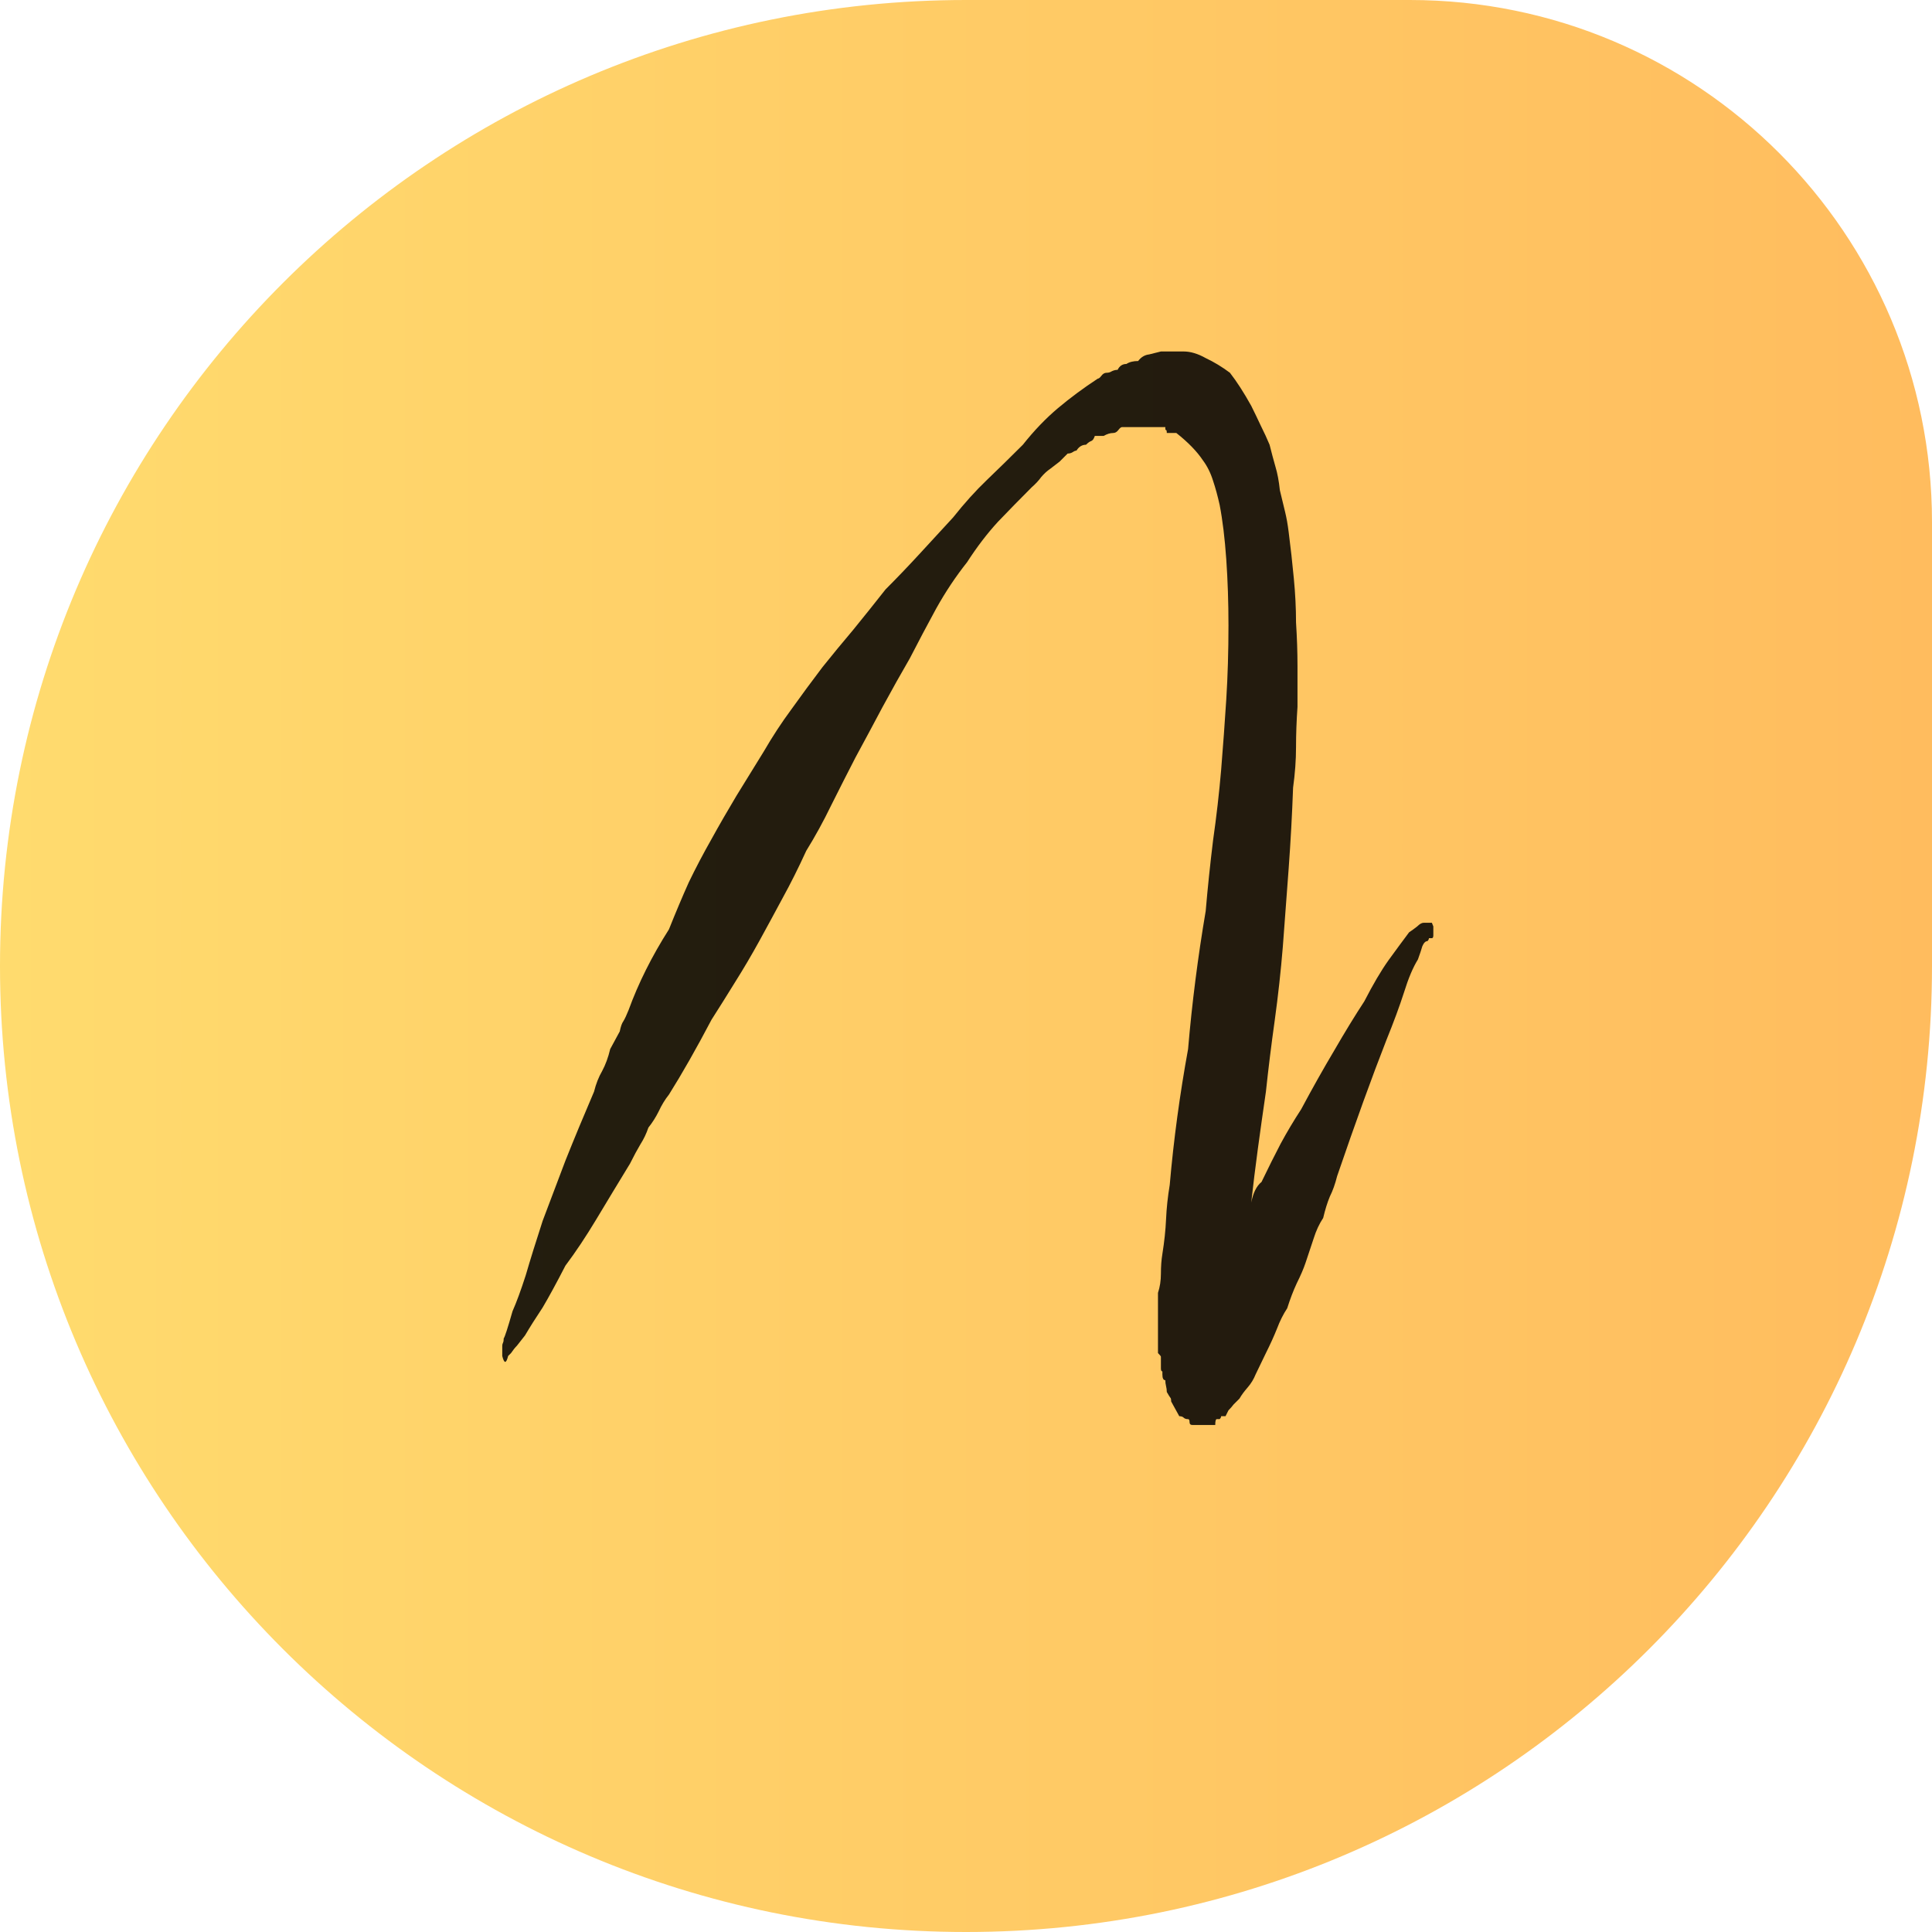
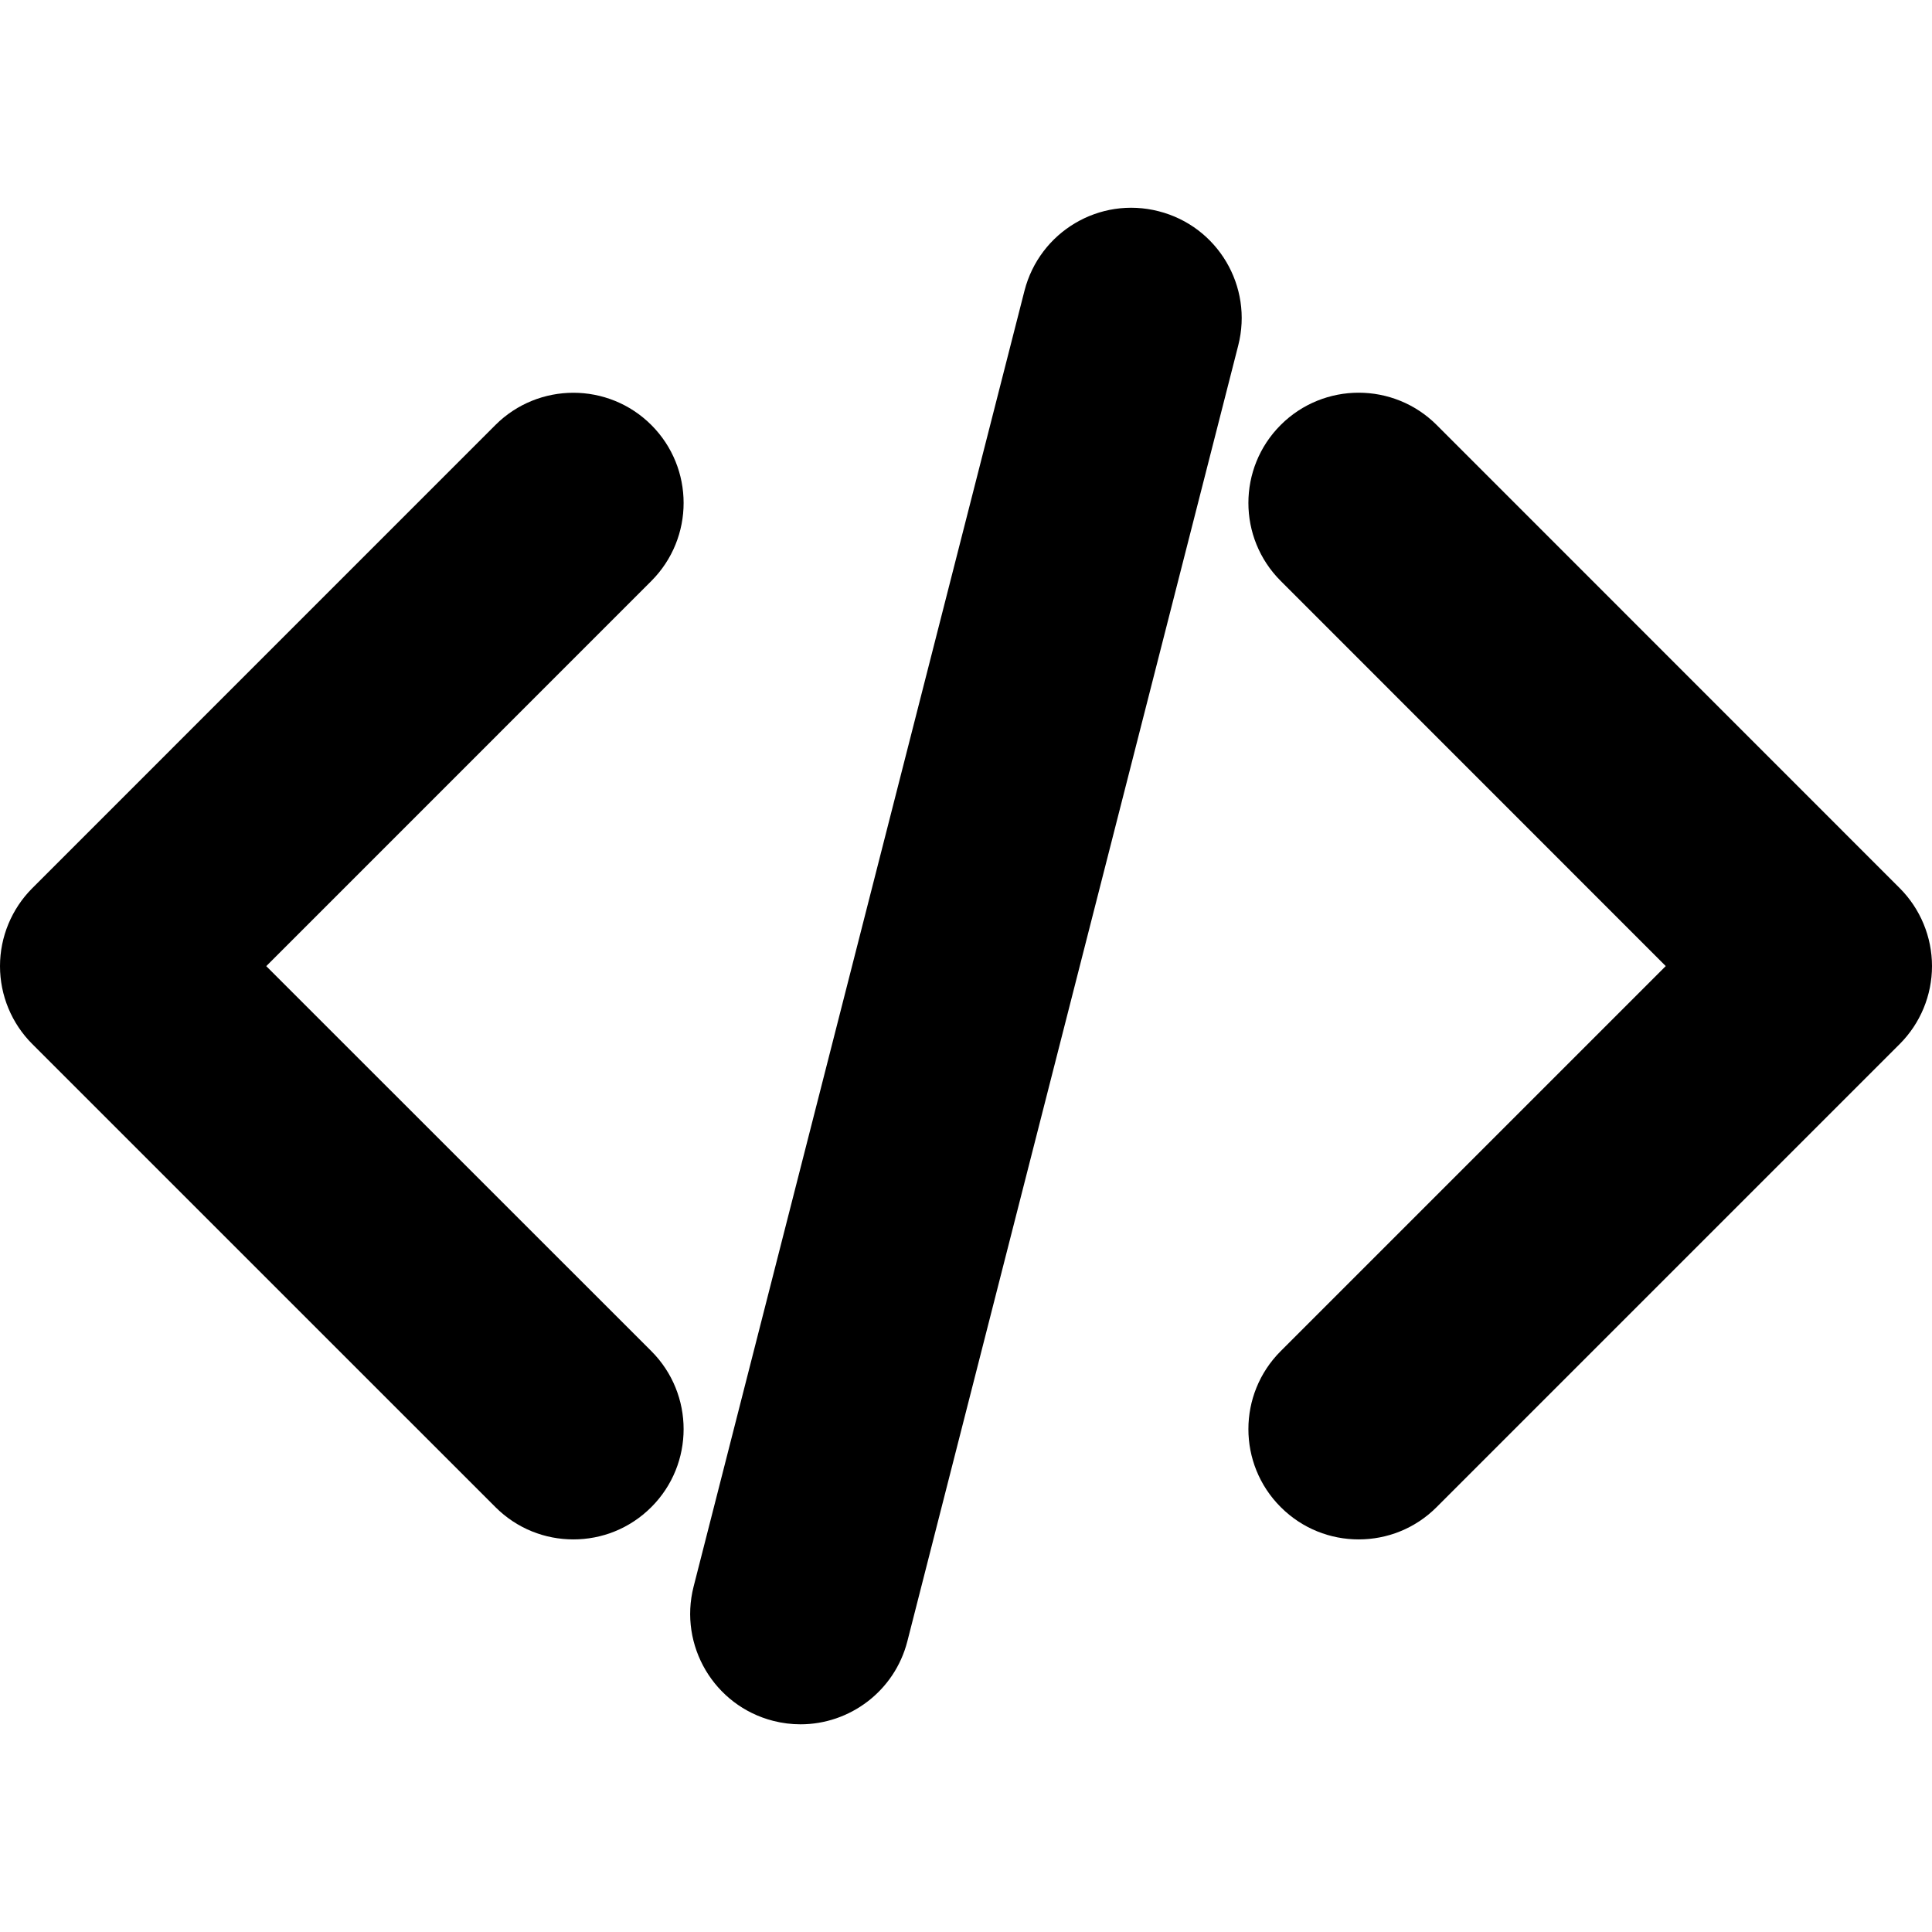
- <svg xmlns="http://www.w3.org/2000/svg" width="185" height="185" viewBox="0 0 185 185" fill="none">
-   <path d="M0 92.5C0 41.414 41.414 0 92.5 0H135C162.614 0 185 22.386 185 50V92.5C185 143.586 143.586 185 92.5 185V185C41.414 185 0 143.586 0 92.5V92.5Z" fill="url(#paint0_linear_13_13)" />
-   <path d="M137.109 88.359C137.109 88.359 137.156 88.477 137.25 88.711V88.992C137.25 89.18 137.25 89.367 137.25 89.555C137.25 89.742 137.203 89.836 137.109 89.836H136.828C136.828 89.93 136.781 90.023 136.688 90.117C136.5 90.117 136.336 90.281 136.195 90.609C136.102 90.938 135.961 91.359 135.773 91.875C135.305 92.625 134.859 93.68 134.438 95.039C134.016 96.352 133.453 97.875 132.75 99.609C131.391 103.078 129.82 107.414 128.039 112.617C127.852 113.367 127.617 114.023 127.336 114.586C127.102 115.148 126.891 115.828 126.703 116.625C126.328 117.188 126.023 117.844 125.789 118.594C125.555 119.297 125.297 120.07 125.016 120.914C124.828 121.477 124.547 122.133 124.172 122.883C123.844 123.586 123.539 124.383 123.258 125.273C122.883 125.836 122.555 126.492 122.273 127.242C121.992 127.945 121.641 128.719 121.219 129.562L120.234 131.602C120.047 132.07 119.789 132.492 119.461 132.867C119.133 133.242 118.875 133.594 118.688 133.922C118.5 134.109 118.312 134.297 118.125 134.484C117.984 134.672 117.82 134.859 117.633 135.047L117.352 135.609H116.93C116.93 135.703 116.883 135.797 116.789 135.891H116.508C116.414 135.891 116.367 136.078 116.367 136.453H116.086H115.945H115.664H115.453H115.172H114.75H114.609H114.188C114 136.453 113.906 136.359 113.906 136.172C113.906 135.984 113.859 135.891 113.766 135.891C113.578 135.891 113.438 135.844 113.344 135.75C113.25 135.656 113.109 135.609 112.922 135.609L112.148 134.203C112.148 134.016 112.125 133.898 112.078 133.852C112.031 133.805 111.914 133.617 111.727 133.289C111.727 133.102 111.703 132.914 111.656 132.727C111.609 132.539 111.586 132.352 111.586 132.164C111.398 132.164 111.305 131.977 111.305 131.602V131.32C111.211 131.32 111.164 131.227 111.164 131.039V130.758C111.164 130.289 111.164 130.008 111.164 129.914C111.164 129.867 111.07 129.75 110.883 129.562V129V128.719V125.555V123.797C111.07 123.234 111.164 122.625 111.164 121.969C111.164 121.266 111.211 120.633 111.305 120.07C111.492 118.898 111.609 117.797 111.656 116.766C111.703 115.688 111.82 114.586 112.008 113.461C112.383 109.148 112.969 104.812 113.766 100.453C113.953 98.25 114.188 96.047 114.469 93.844C114.75 91.641 115.078 89.438 115.453 87.234C115.641 85.031 115.875 82.781 116.156 80.484C116.484 78.188 116.742 75.938 116.93 73.734C117.117 71.438 117.281 69.188 117.422 66.984C117.562 64.734 117.633 62.367 117.633 59.883C117.633 57.68 117.562 55.57 117.422 53.555C117.281 51.539 117.07 49.805 116.789 48.352C116.602 47.508 116.391 46.734 116.156 46.031C115.922 45.281 115.594 44.625 115.172 44.062C114.609 43.219 113.766 42.352 112.641 41.461H111.727C111.727 41.273 111.703 41.18 111.656 41.18C111.609 41.18 111.586 41.133 111.586 41.039V40.898H111.164H110.32H109.406H108.562H107.438C107.344 40.898 107.227 40.992 107.086 41.18C106.945 41.367 106.781 41.461 106.594 41.461C106.312 41.461 106.008 41.555 105.68 41.742H104.836C104.742 42.023 104.625 42.188 104.484 42.234C104.344 42.281 104.18 42.398 103.992 42.586C103.617 42.586 103.312 42.773 103.078 43.148C102.984 43.148 102.867 43.195 102.727 43.289C102.586 43.383 102.422 43.43 102.234 43.43C101.953 43.711 101.695 43.969 101.461 44.203C101.227 44.391 100.922 44.625 100.547 44.906C100.266 45.094 99.984 45.352 99.703 45.68C99.469 46.008 99.164 46.336 98.789 46.664C97.711 47.742 96.633 48.844 95.555 49.969C94.523 51.094 93.539 52.383 92.602 53.836C91.523 55.195 90.539 56.672 89.648 58.266C88.805 59.812 87.961 61.406 87.117 63.047C86.273 64.5 85.406 66.047 84.516 67.688C83.672 69.281 82.805 70.898 81.914 72.539C81.164 73.992 80.391 75.516 79.594 77.109C78.844 78.656 78.047 80.109 77.203 81.469C76.453 83.109 75.703 84.609 74.953 85.969C74.25 87.281 73.5 88.664 72.703 90.117C71.953 91.477 71.18 92.789 70.383 94.055C69.633 95.273 68.883 96.469 68.133 97.641C66.68 100.406 65.32 102.797 64.055 104.812C63.68 105.281 63.352 105.82 63.07 106.43C62.789 106.992 62.461 107.508 62.086 107.977C61.898 108.539 61.641 109.078 61.312 109.594C61.031 110.062 60.703 110.672 60.328 111.422C59.156 113.344 58.078 115.125 57.094 116.766C56.109 118.406 55.125 119.883 54.141 121.195C53.297 122.836 52.57 124.172 51.961 125.203C51.305 126.188 50.742 127.078 50.273 127.875C49.898 128.344 49.641 128.672 49.5 128.859C49.312 129.047 49.125 129.281 48.938 129.562L48.656 129.844C48.469 130.594 48.281 130.594 48.094 129.844V129V128.859C48.094 128.766 48.117 128.672 48.164 128.578C48.211 128.484 48.234 128.344 48.234 128.156C48.328 128.062 48.609 127.195 49.078 125.555C49.453 124.711 49.875 123.562 50.344 122.109C50.766 120.656 51.305 118.922 51.961 116.906C52.617 115.172 53.344 113.25 54.141 111.141C54.984 109.031 55.898 106.828 56.883 104.531C57.07 103.781 57.328 103.125 57.656 102.562C57.984 101.953 58.242 101.25 58.43 100.453L59.344 98.766C59.438 98.297 59.555 97.969 59.695 97.781C59.836 97.547 60 97.195 60.188 96.727C61.125 94.148 62.414 91.57 64.055 88.992C64.711 87.352 65.344 85.852 65.953 84.492C66.609 83.133 67.336 81.75 68.133 80.344C68.883 78.984 69.68 77.602 70.523 76.195C71.414 74.742 72.281 73.336 73.125 71.977C73.969 70.523 74.859 69.164 75.797 67.898C76.734 66.586 77.719 65.25 78.75 63.891C79.688 62.719 80.672 61.523 81.703 60.305C82.734 59.039 83.766 57.75 84.797 56.438C85.875 55.359 86.953 54.234 88.031 53.062C89.156 51.844 90.234 50.672 91.266 49.547C92.344 48.188 93.422 46.992 94.5 45.961C95.625 44.883 96.773 43.758 97.945 42.586C99.023 41.227 100.148 40.055 101.32 39.07C102.492 38.086 103.758 37.148 105.117 36.258C105.211 36.258 105.328 36.164 105.469 35.977C105.609 35.789 105.773 35.695 105.961 35.695C106.148 35.695 106.312 35.648 106.453 35.555C106.641 35.461 106.828 35.414 107.016 35.414C107.203 35.039 107.484 34.852 107.859 34.852C108.141 34.664 108.516 34.57 108.984 34.57C109.266 34.195 109.617 33.984 110.039 33.938L111.164 33.656H111.305H111.586H112.008H113.344C114 33.656 114.703 33.867 115.453 34.289C116.25 34.664 117.023 35.133 117.773 35.695C118.43 36.539 119.109 37.594 119.812 38.859C120.094 39.422 120.398 40.055 120.727 40.758C121.055 41.414 121.336 42.023 121.57 42.586C121.758 43.336 121.945 44.039 122.133 44.695C122.32 45.305 122.461 46.055 122.555 46.945C122.742 47.695 122.906 48.375 123.047 48.984C123.188 49.547 123.305 50.203 123.398 50.953C123.586 52.406 123.75 53.883 123.891 55.383C124.031 56.836 124.102 58.242 124.102 59.602C124.195 61.055 124.242 62.438 124.242 63.75C124.242 65.016 124.242 66.328 124.242 67.688C124.148 69.047 124.102 70.336 124.102 71.555C124.102 72.773 124.008 74.062 123.82 75.422C123.727 78 123.586 80.578 123.398 83.156C123.211 85.688 123.023 88.195 122.836 90.68C122.648 92.977 122.391 95.32 122.062 97.711C121.734 100.055 121.453 102.328 121.219 104.531C120.938 106.453 120.68 108.281 120.445 110.016C120.211 111.75 120 113.461 119.812 115.148C120 114.211 120.328 113.555 120.797 113.18C121.453 111.82 122.062 110.602 122.625 109.523C123.234 108.398 123.891 107.297 124.594 106.219C125.672 104.203 126.727 102.328 127.758 100.594C128.789 98.812 129.75 97.242 130.641 95.883C131.484 94.242 132.258 92.93 132.961 91.945C133.711 90.914 134.367 90.023 134.93 89.273C135.211 89.086 135.469 88.898 135.703 88.711C135.938 88.477 136.148 88.359 136.336 88.359H136.688H136.828H137.109ZM115.031 122.672H114.75H115.031ZM114.75 122.672H114.609H114.75Z" fill="black" fill-opacity="0.86" />
-   <defs>
-     <linearGradient id="paint0_linear_13_13" x1="0" y1="92" x2="185" y2="92" gradientUnits="userSpaceOnUse">
-       <stop stop-color="#FFDB6E" />
-       <stop offset="1" stop-color="#FFBC5E" />
-     </linearGradient>
-   </defs>
+ <svg xmlns="http://www.w3.org/2000/svg" version="1.1" id="Capa_1" x="0px" y="0px" width="35.033px" height="35.033px" viewBox="0 0 35.033 35.033" style="enable-background:new 0 0 35.033 35.033;" xml:space="preserve">
+   <g>
+     <path d="M11.811,10.535l-6.983,6.984l6.983,6.981c0.78,0.781,0.78,2.048,0,2.828c-0.392,0.392-0.901,0.586-1.414,0.586   c-0.513,0-1.022-0.194-1.414-0.586l-8.397-8.396C0.211,18.558,0,18.049,0,17.519c0-0.529,0.211-1.039,0.586-1.414l8.397-8.398   c0.781-0.78,2.047-0.78,2.828,0C12.591,8.488,12.591,9.752,11.811,10.535z M34.447,16.104l-8.396-8.398   c-0.781-0.78-2.047-0.78-2.828,0c-0.781,0.781-0.781,2.047,0,2.828l6.982,6.984L23.223,24.5c-0.781,0.781-0.781,2.048,0,2.828   c0.392,0.392,0.902,0.586,1.414,0.586s1.023-0.194,1.414-0.586l8.396-8.396c0.375-0.375,0.586-0.884,0.586-1.414   C35.033,16.99,34.822,16.479,34.447,16.104z M21.012,3.831c-1.076-0.277-2.161,0.373-2.435,1.441l-6,23.498   c-0.272,1.07,0.373,2.16,1.442,2.434c0.167,0.043,0.334,0.063,0.497,0.063c0.894,0,1.706-0.603,1.937-1.505l6-23.498   C22.727,5.193,22.081,4.104,21.012,3.831z" />
+   </g>
+   <g>
+ </g>
+   <g>
+ </g>
+   <g>
+ </g>
+   <g>
+ </g>
+   <g>
+ </g>
+   <g>
+ </g>
+   <g>
+ </g>
+   <g>
+ </g>
+   <g>
+ </g>
+   <g>
+ </g>
+   <g>
+ </g>
+   <g>
+ </g>
+   <g>
+ </g>
+   <g>
+ </g>
+   <g>
+ </g>
</svg>
